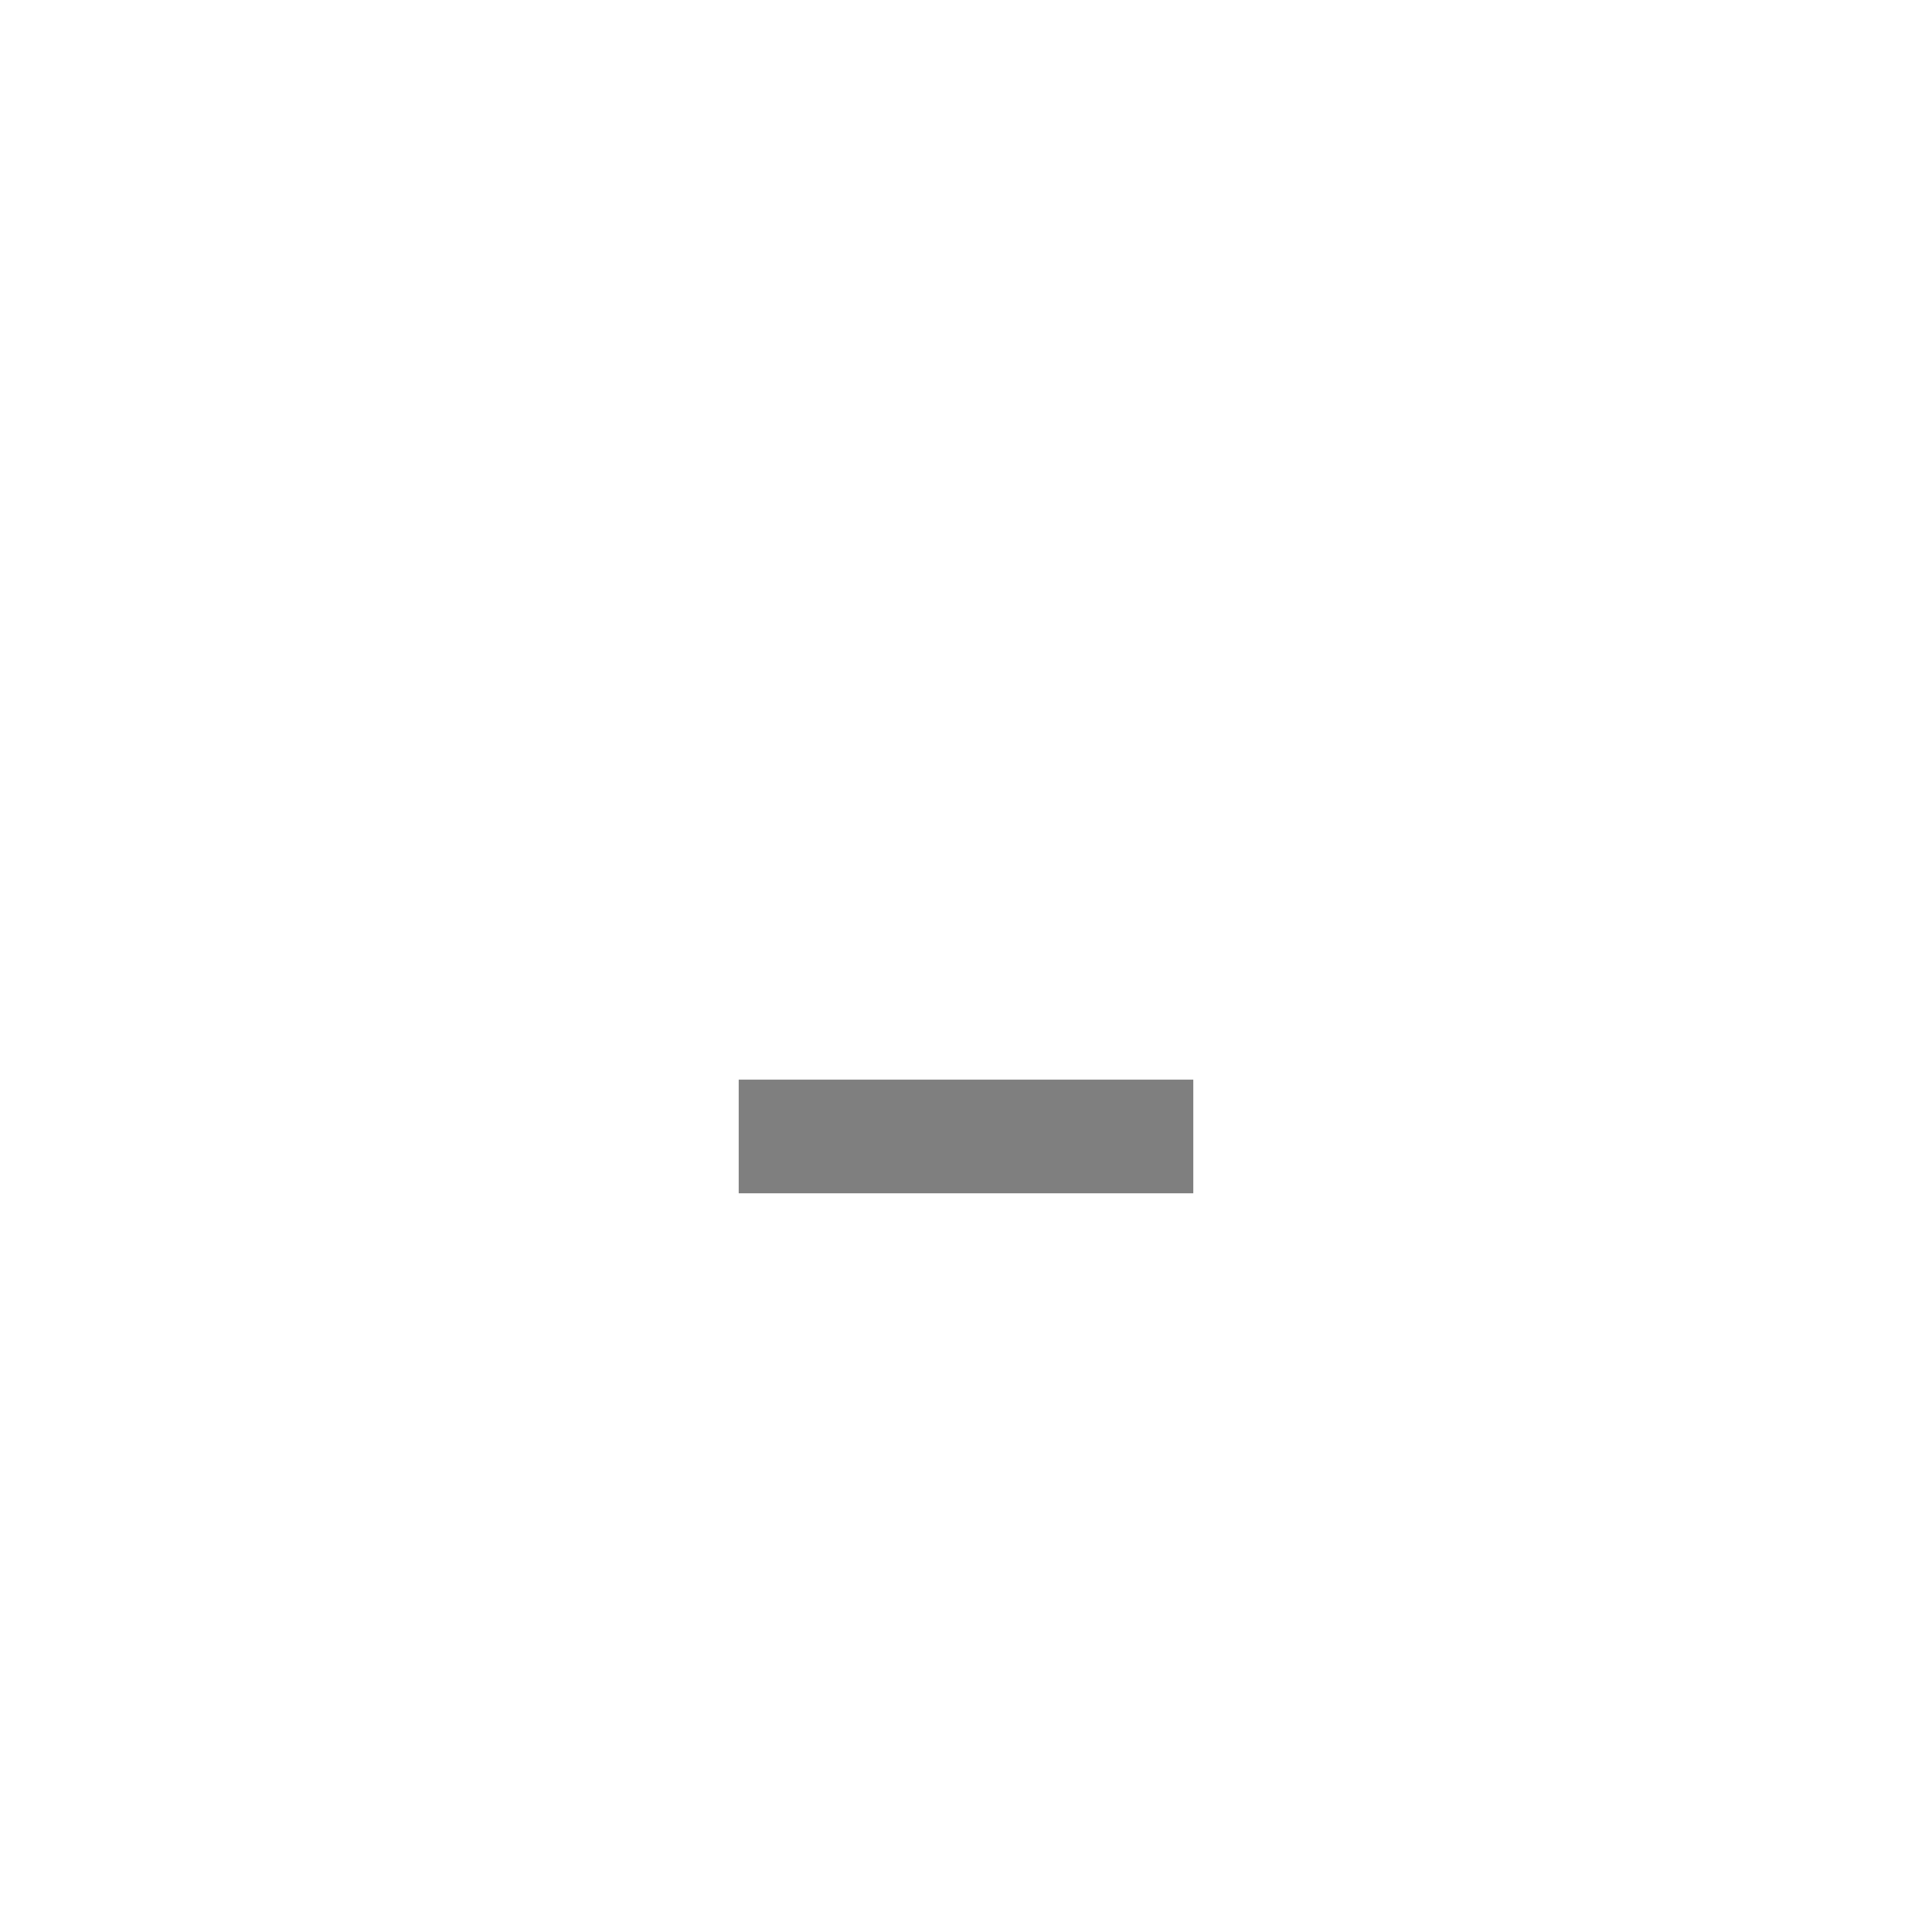
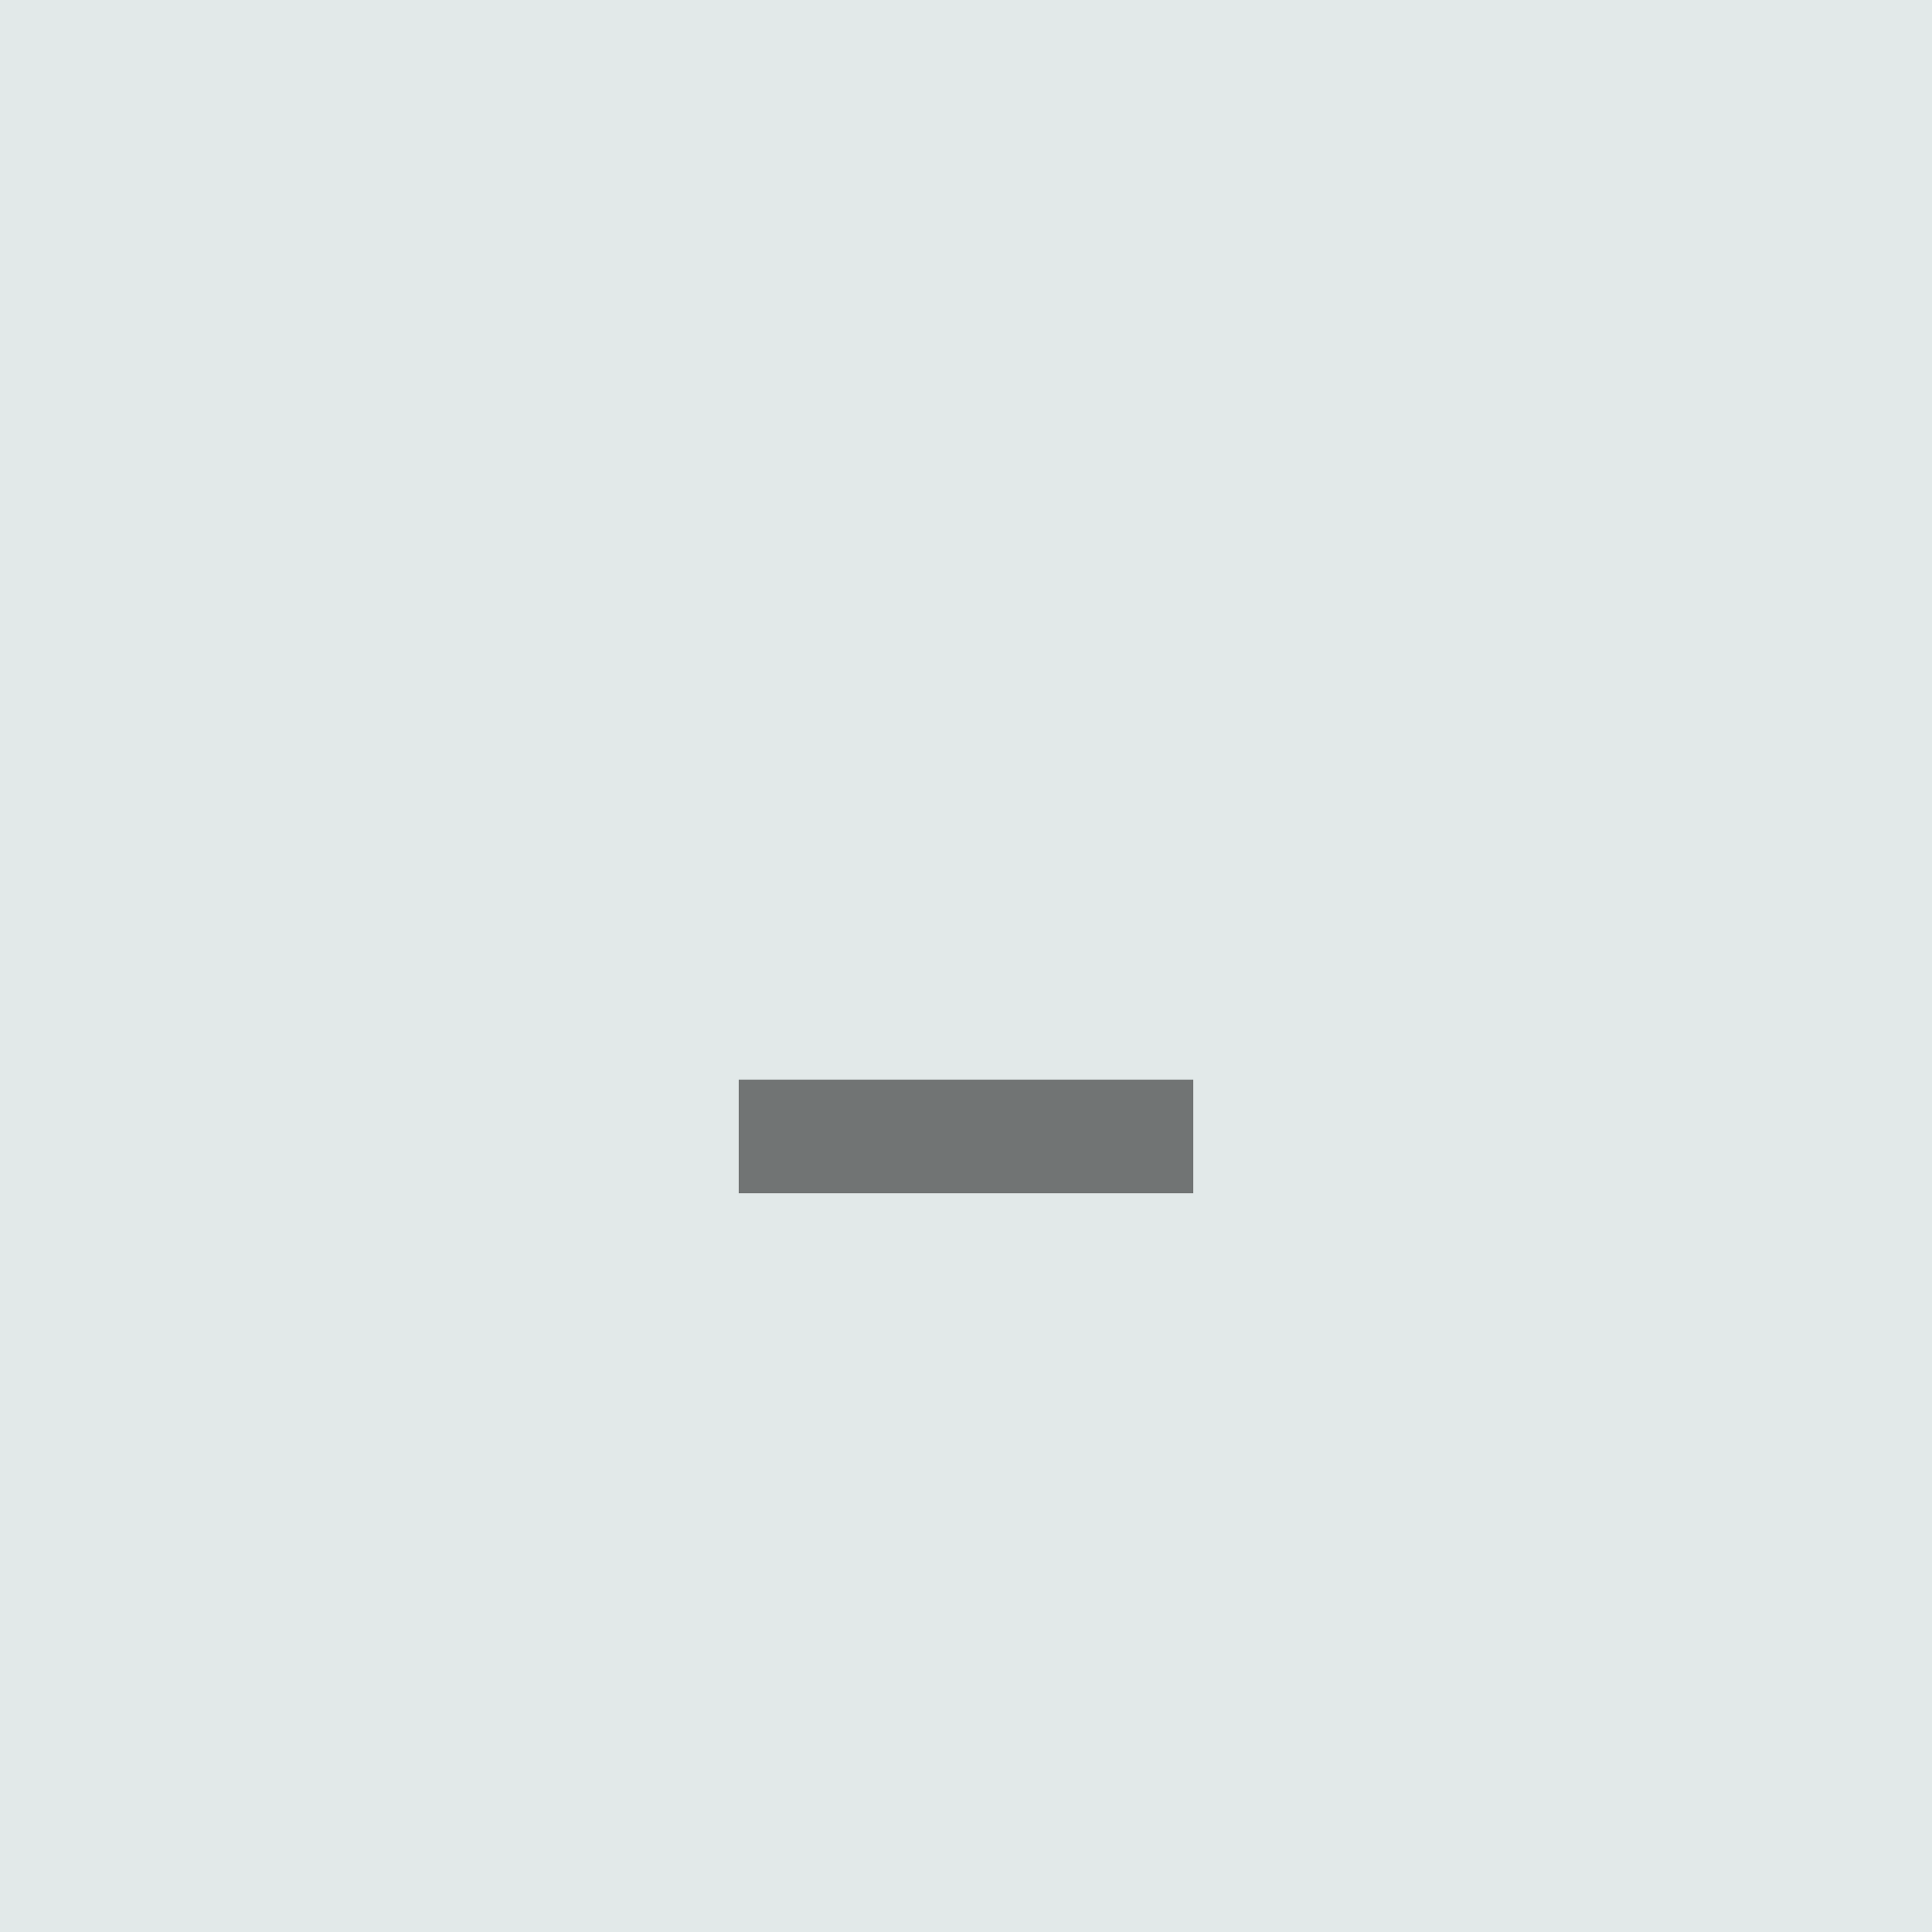
<svg xmlns="http://www.w3.org/2000/svg" id="svg12" version="1.1" viewBox="0 0 34 34" height="34" width="34">
  <defs id="defs16" />
-   <rect style="fill:#ffffff;fill-opacity:1;stroke-width:1.125" id="rect2" fill="#E0E0E0" height="36" width="36" x="-1" y="-1" />
+   <rect style="fill:#e2e9e9;fill-opacity:1;stroke-width:1.125" id="rect2" fill="#E0E0E0" height="36" width="36" x="-1" y="-1" />
  <path id="path8" d="m 13,19 h 8 v 2 h -8 z" style="opacity:0.5;fill:#000000" />
</svg>
